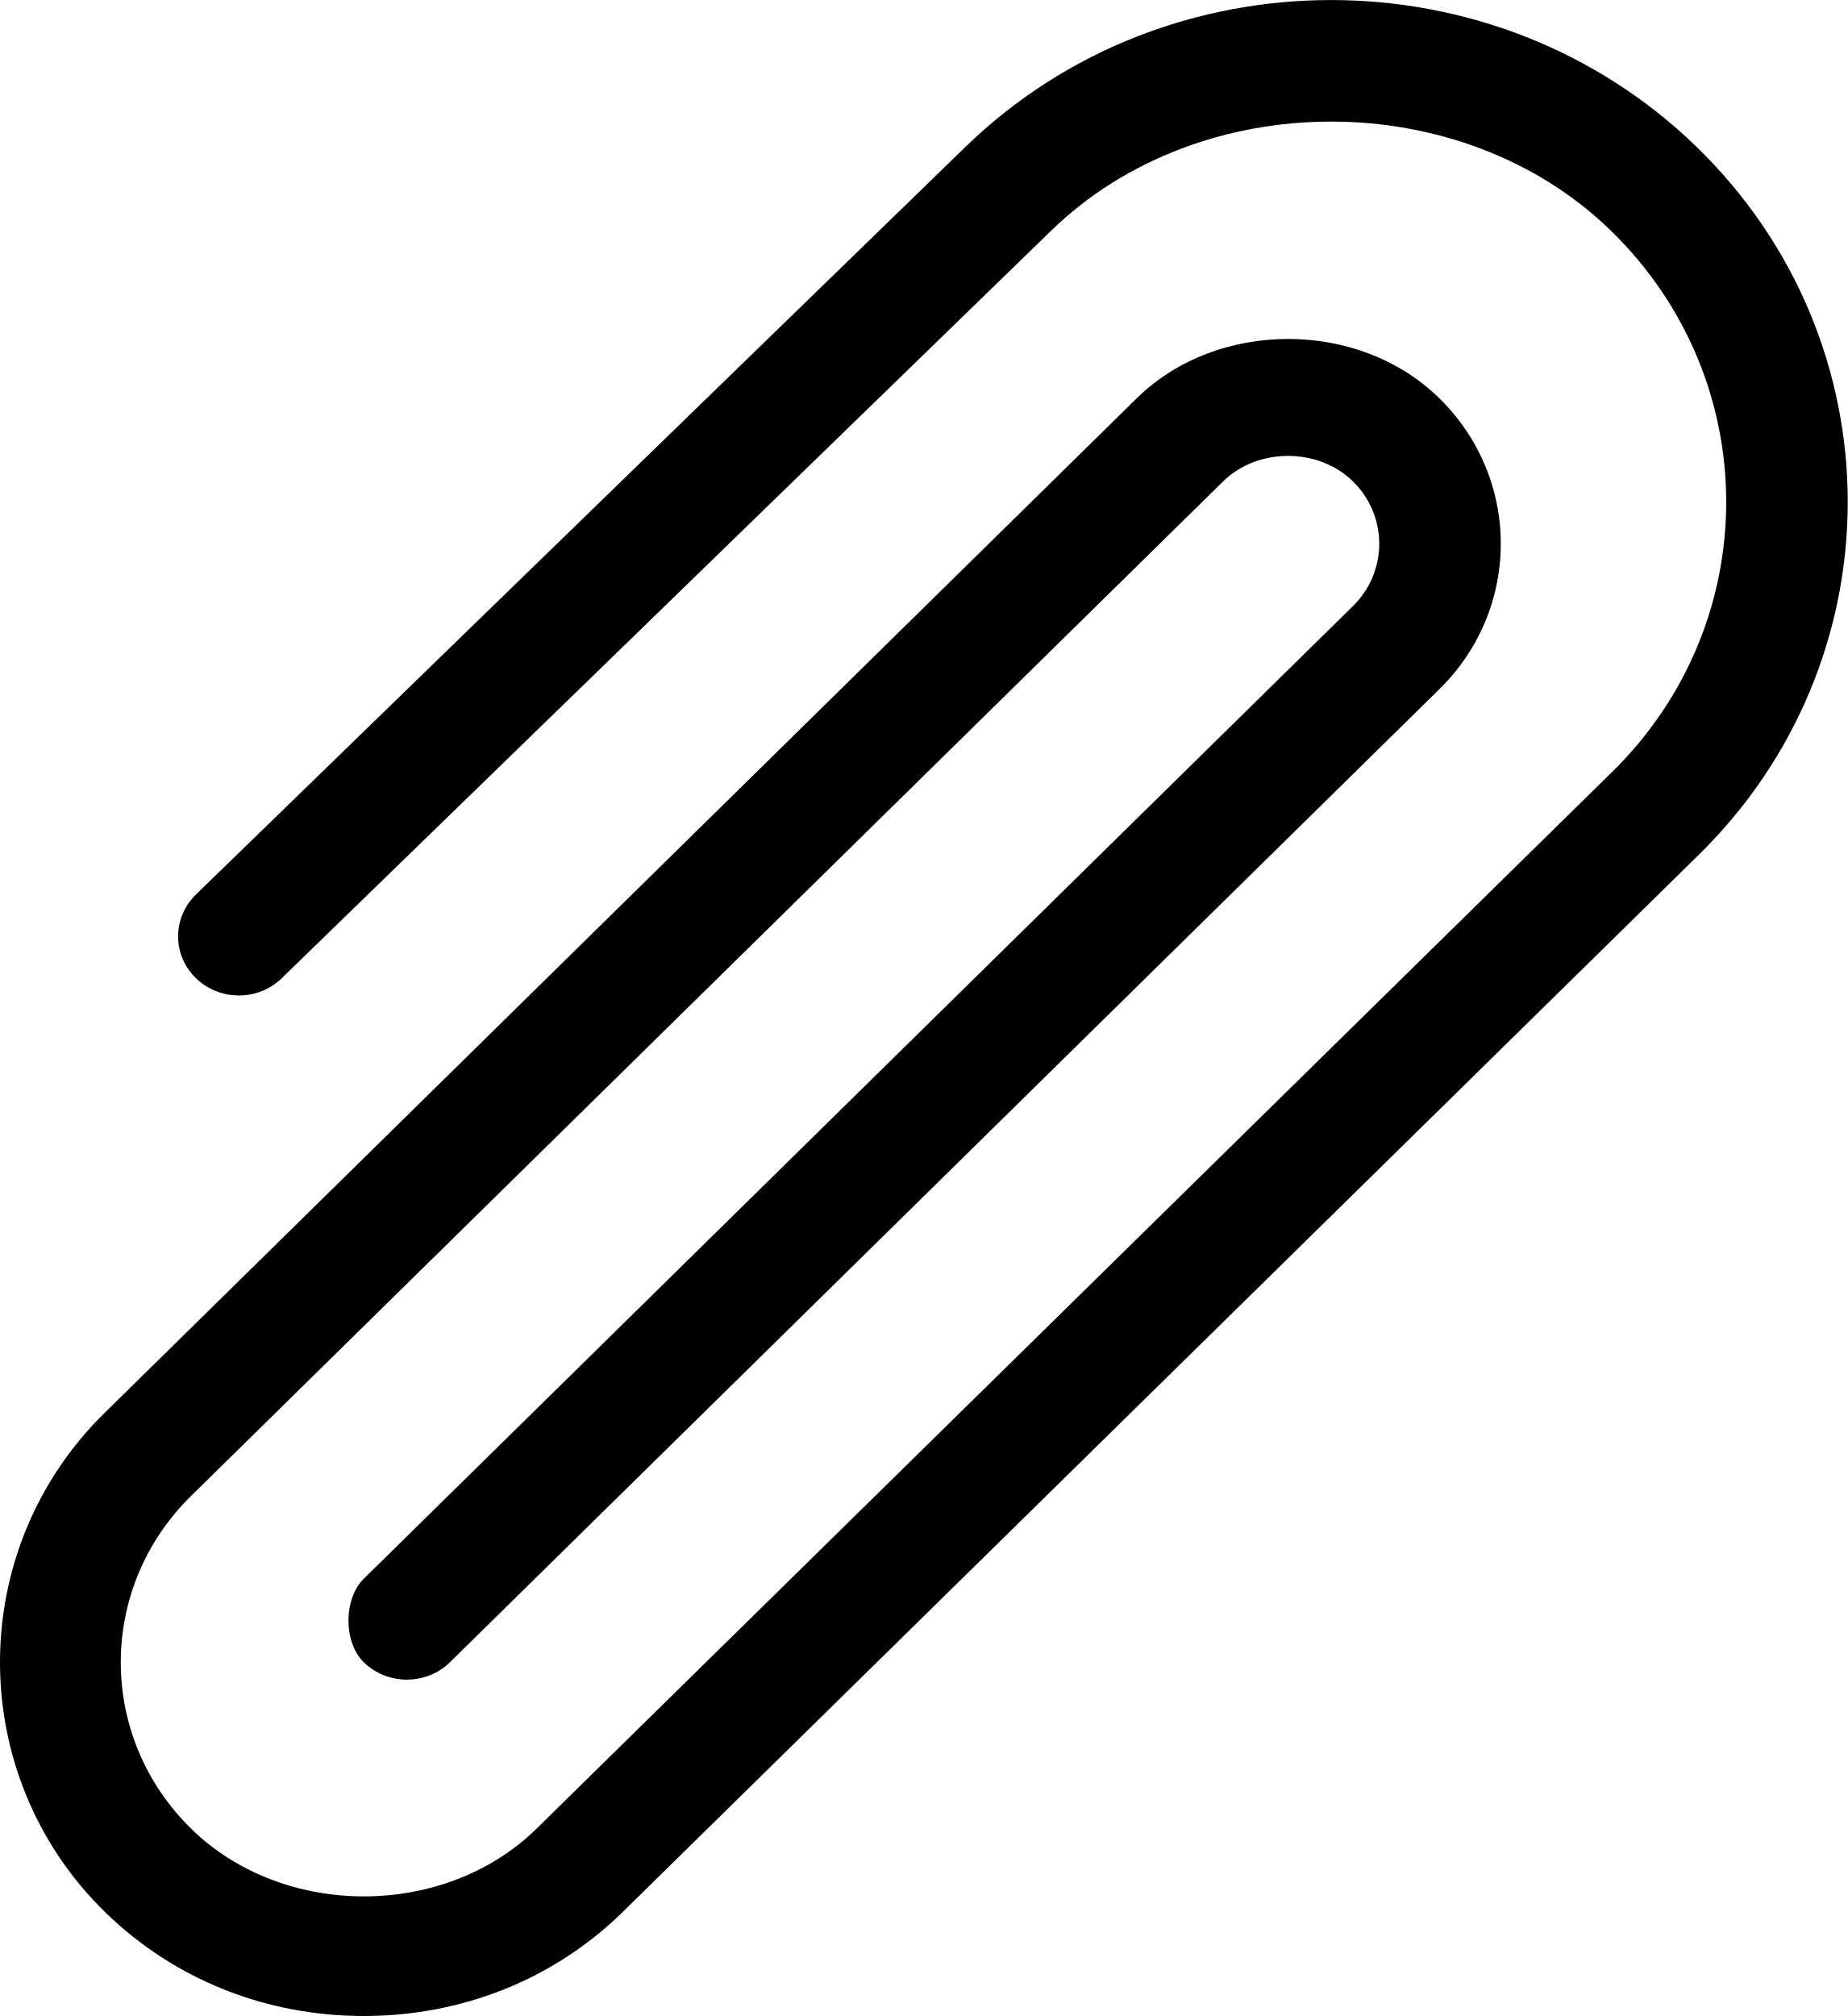
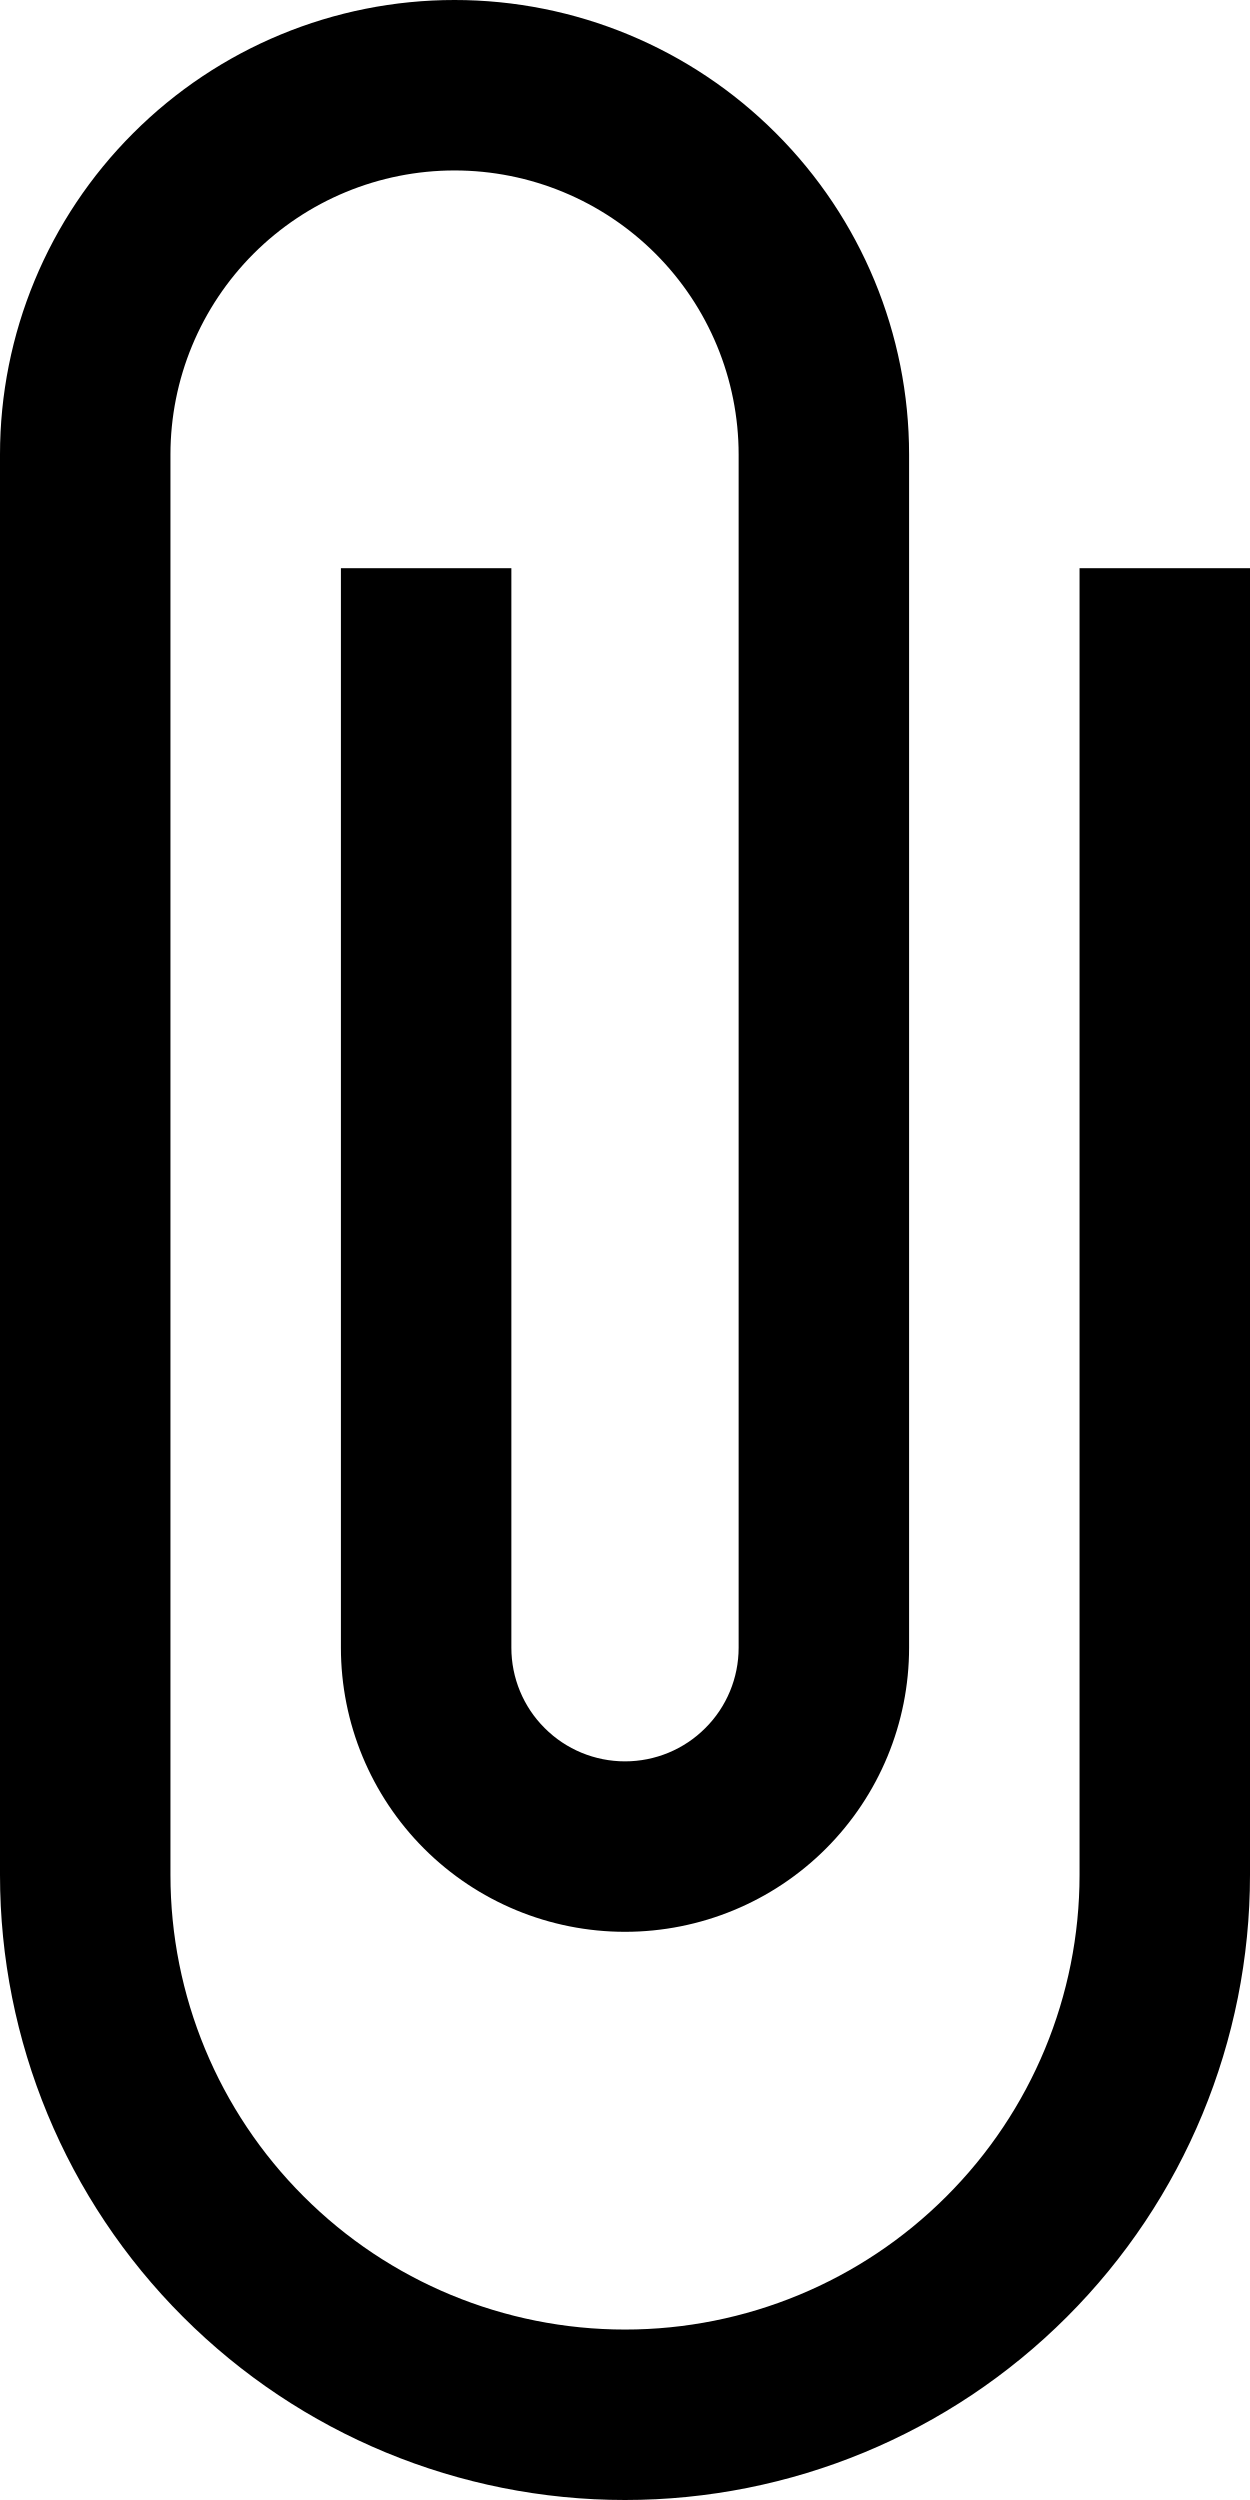
- <svg xmlns="http://www.w3.org/2000/svg" width="11" height="12" viewBox="0 0 11 12" fill="none">
-   <path d="M10.1 0.874C8.9 -0.291 6.948 -0.291 5.748 0.874L1.166 5.325C1.025 5.463 1.025 5.685 1.166 5.822C1.308 5.96 1.537 5.96 1.678 5.822L6.26 1.371C7.15 0.508 8.699 0.508 9.588 1.371C10.506 2.263 10.506 3.713 9.588 4.604L3.19 10.889C2.643 11.421 1.689 11.421 1.142 10.889C0.578 10.341 0.578 9.449 1.142 8.9L7.284 2.863C7.489 2.664 7.847 2.664 8.052 2.863C8.264 3.069 8.264 3.404 8.052 3.61L2.166 9.397C2.044 9.516 2.044 9.776 2.166 9.895C2.308 10.032 2.537 10.032 2.678 9.895L8.564 4.107C9.058 3.627 9.058 2.846 8.564 2.366C8.085 1.901 7.25 1.902 6.772 2.366L0.63 8.403C-0.21 9.219 -0.21 10.57 0.63 11.386C1.041 11.785 1.586 12 2.166 12C2.746 12 3.292 11.785 3.702 11.386L10.1 5.101C11.3 3.936 11.3 2.04 10.1 0.874Z" fill="black" />
+ <svg xmlns="http://www.w3.org/2000/svg" width="11" height="22" viewBox="0 0 11 22" fill="none">
+   <path d="M9.5 5V16.5C9.5 17.561 9.079 18.578 8.328 19.328C7.578 20.079 6.561 20.5 5.5 20.5C4.439 20.5 3.422 20.079 2.672 19.328C1.921 18.578 1.5 17.561 1.5 16.5V4C1.5 3.337 1.763 2.701 2.232 2.232C2.701 1.763 3.337 1.5 4 1.5C4.663 1.5 5.299 1.763 5.768 2.232C6.237 2.701 6.5 3.337 6.5 4V14.5C6.5 14.765 6.395 15.02 6.207 15.207C6.02 15.395 5.765 15.5 5.5 15.5C5.235 15.5 4.98 15.395 4.793 15.207C4.605 15.02 4.5 14.765 4.5 14.5V5H3V14.5C3 15.163 3.263 15.799 3.732 16.268C4.201 16.737 4.837 17 5.5 17C6.163 17 6.799 16.737 7.268 16.268C7.737 15.799 8 15.163 8 14.5V4C8 2.939 7.579 1.922 6.828 1.172C6.078 0.421 5.061 0 4 0C2.939 0 1.922 0.421 1.172 1.172C0.421 1.922 0 2.939 0 4V16.5C0 17.959 0.579 19.358 1.611 20.389C2.642 21.421 4.041 22 5.5 22C6.959 22 8.358 21.421 9.389 20.389C10.421 19.358 11 17.959 11 16.5V5H9.5Z" fill="black" />
</svg>
